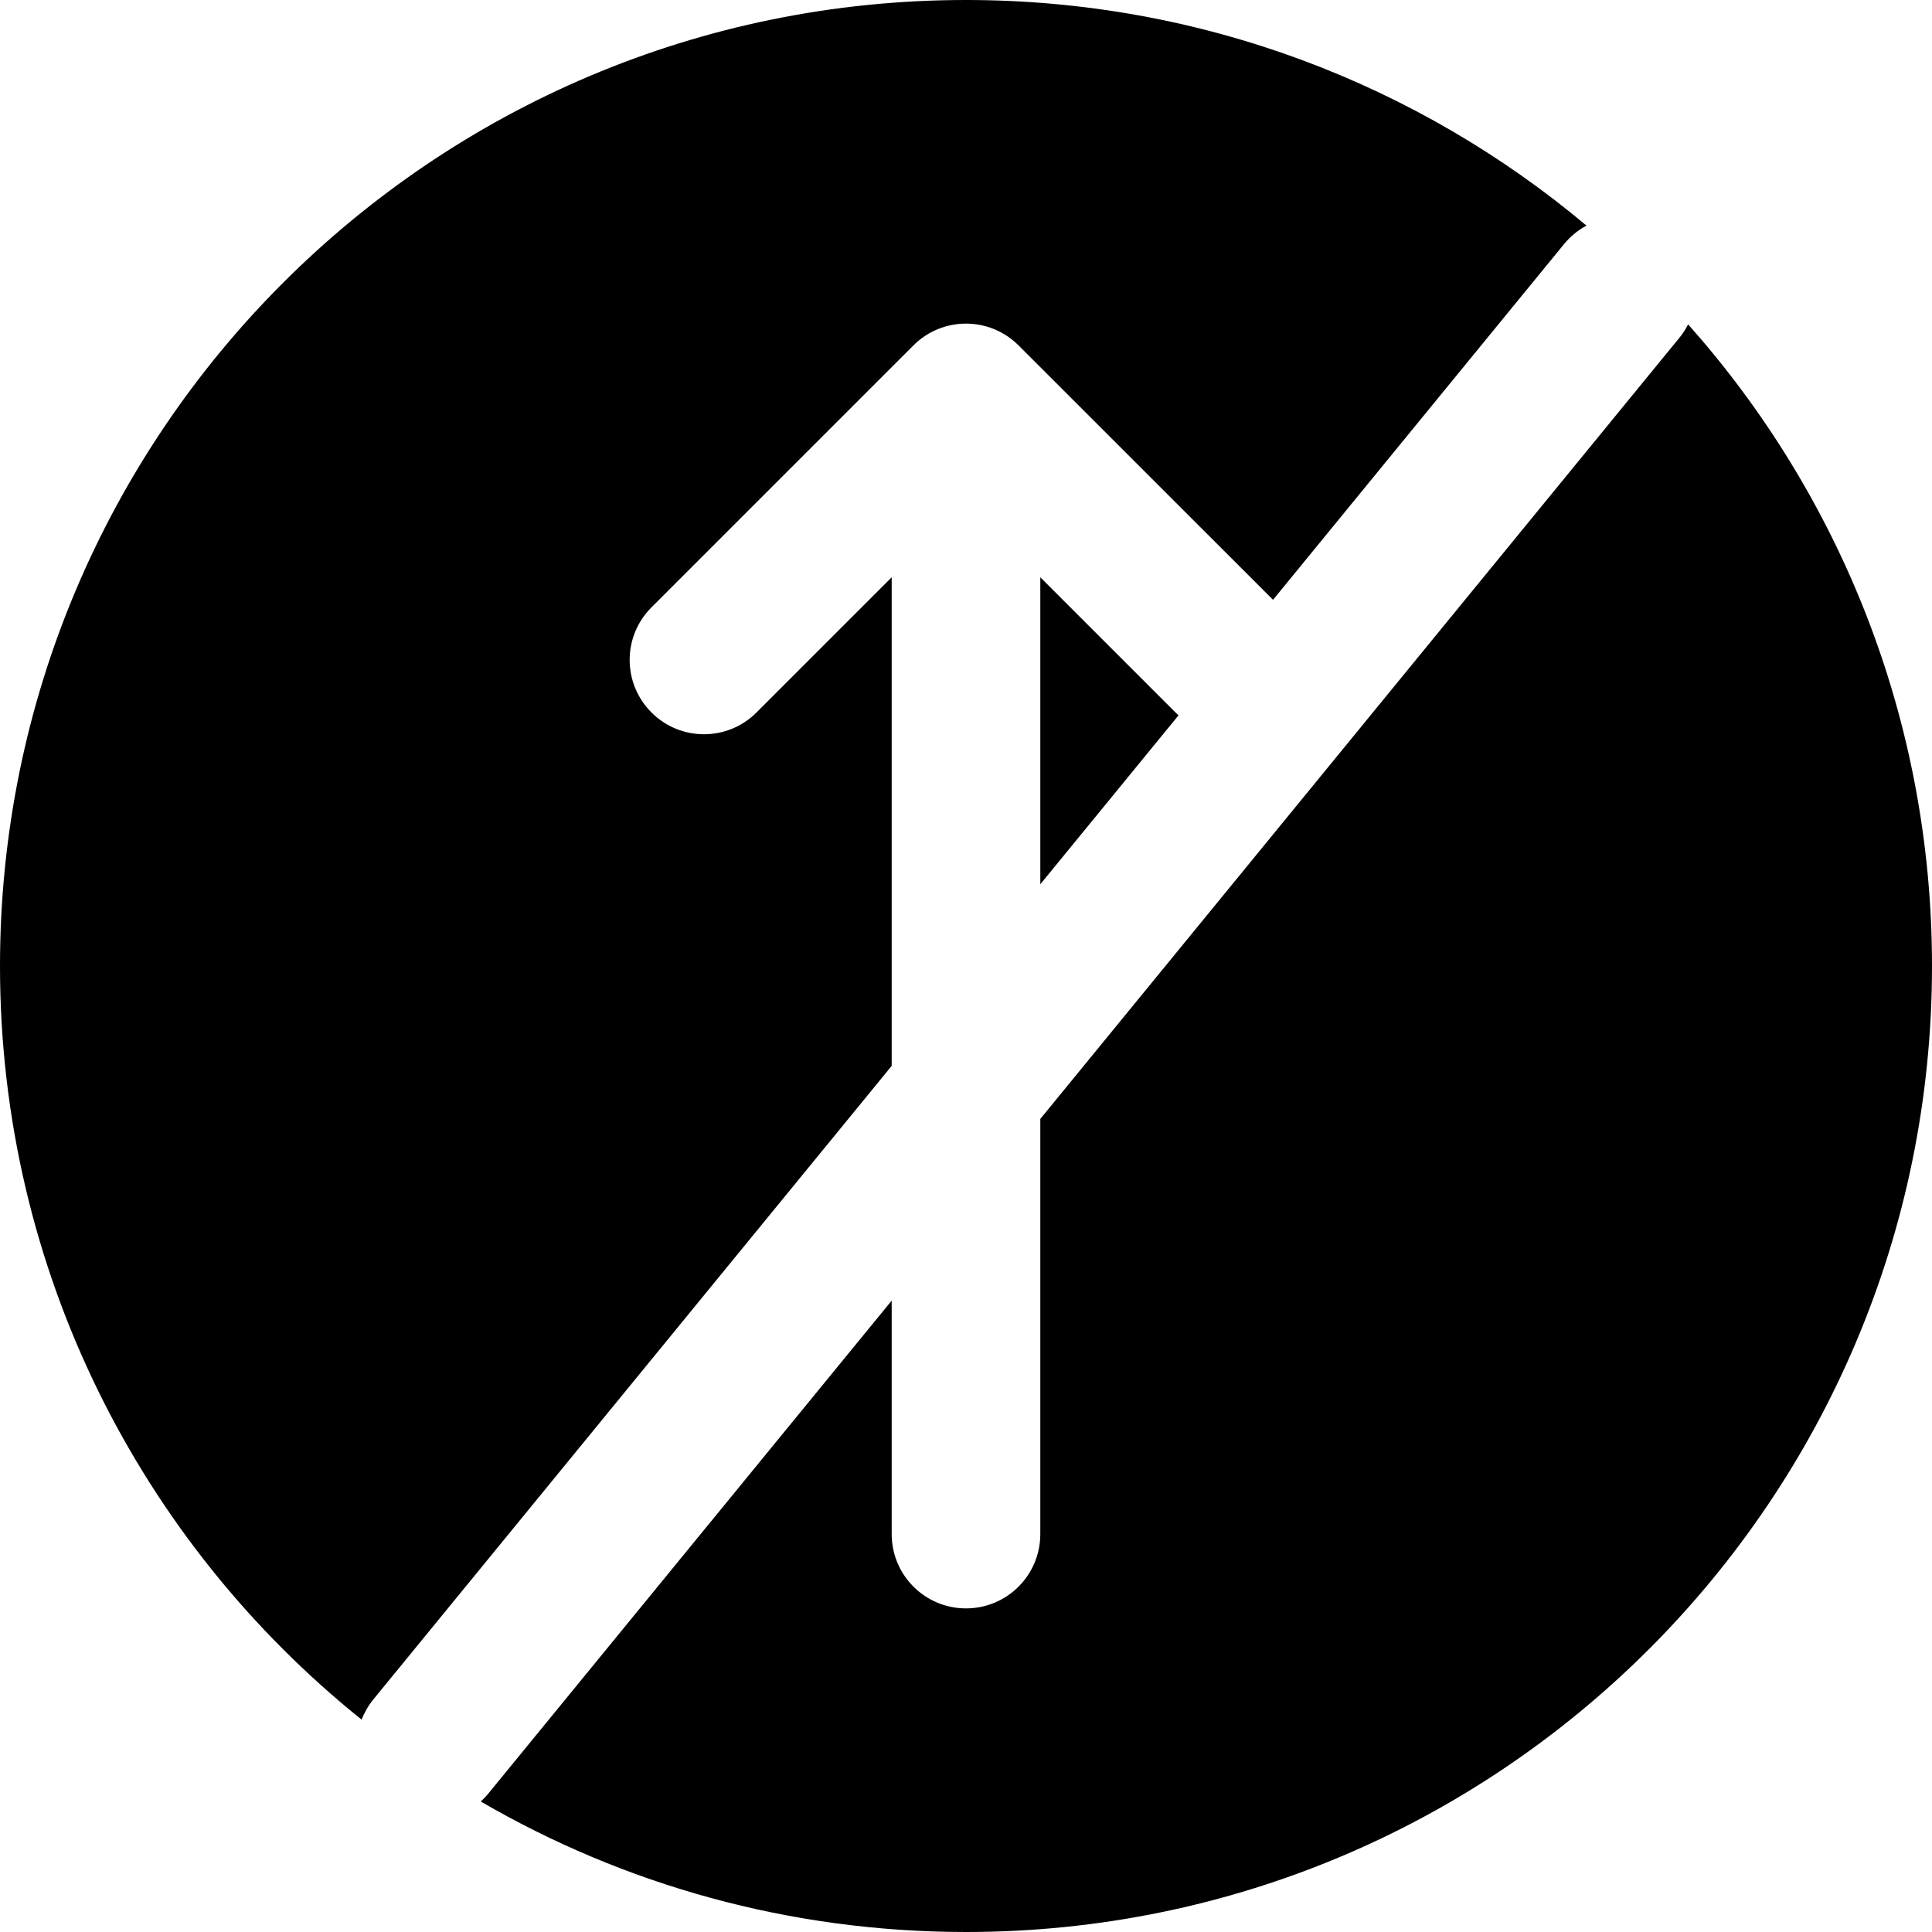
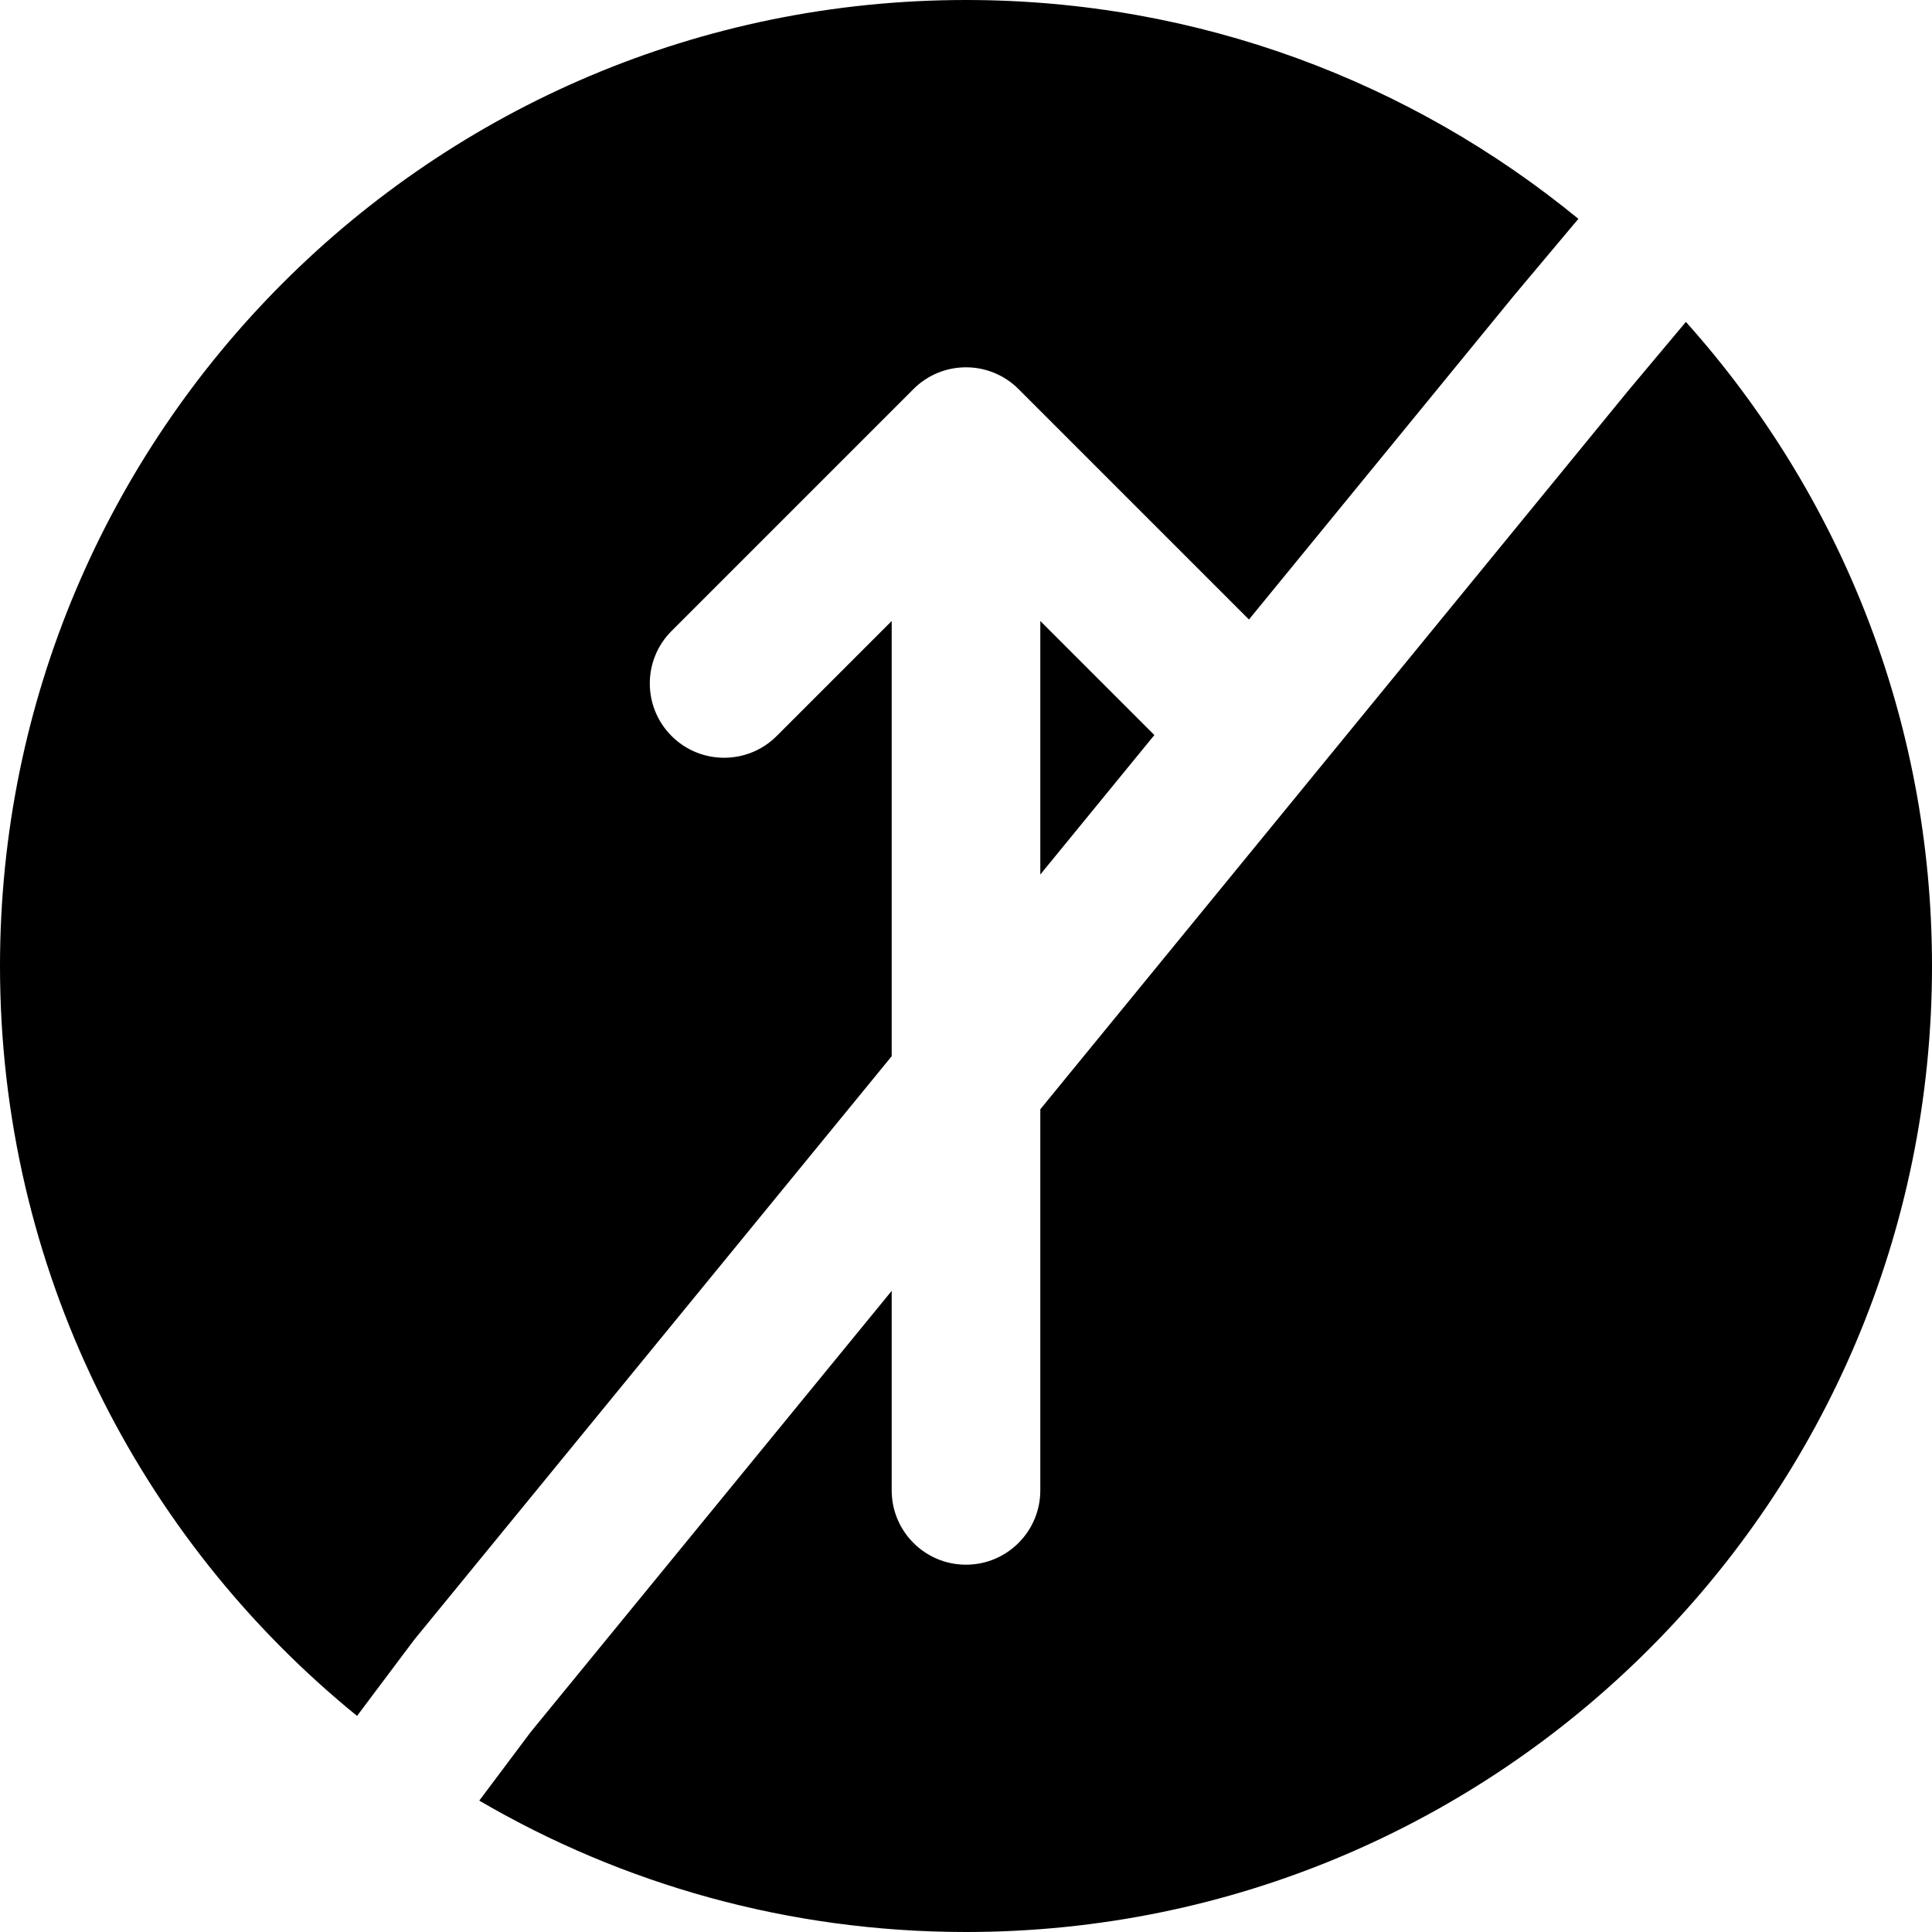
<svg xmlns="http://www.w3.org/2000/svg" width="26" height="26" viewBox="0 0 26 26" fill="none">
-   <path fill-rule="evenodd" clip-rule="evenodd" d="M13 26C20.18 26 26 20.18 26 13C26 9.686 24.76 6.661 22.718 4.365C22.685 4.43 22.645 4.492 22.597 4.55L14 15.058V20.645C14 21.198 13.552 21.645 13 21.645C12.448 21.645 12 21.198 12 20.645V17.503L6.574 24.134C6.542 24.174 6.507 24.21 6.47 24.244C8.389 25.36 10.62 26 13 26ZM4.866 23.142C4.904 23.045 4.957 22.953 5.026 22.868L12 14.344V7.769L10.181 9.588C9.79 9.979 9.157 9.979 8.767 9.588C8.376 9.197 8.376 8.564 8.767 8.174L12.293 4.648C12.48 4.46 12.735 4.355 13 4.355C13.265 4.355 13.519 4.46 13.707 4.648L17.132 8.072L21.049 3.284C21.135 3.179 21.238 3.096 21.35 3.036C19.091 1.141 16.179 0 13 0C5.82 0 0 5.82 0 13C0 17.102 1.899 20.759 4.866 23.142ZM15.86 9.627C15.846 9.614 15.832 9.601 15.819 9.588L14 7.769V11.9L15.86 9.627Z" fill="black" />
+   <path fill-rule="evenodd" clip-rule="evenodd" d="M0 13C0 5.82 5.82 0 13 0C16.128 0 18.998 1.105 21.241 2.945L20.378 3.973L16.808 8.337L13.707 5.236C13.519 5.048 13.265 4.943 13 4.943C12.735 4.943 12.48 5.048 12.293 5.236L9.038 8.491C8.647 8.881 8.647 9.514 9.038 9.905C9.428 10.295 10.062 10.295 10.452 9.905L12 8.357V14.214L5.58 22.06C5.571 22.071 5.562 22.082 5.554 22.094L4.805 23.092C1.873 20.709 0 17.073 0 13ZM6.45 24.232C8.374 25.356 10.612 26 13 26C20.18 26 26 20.18 26 13C26 9.67 24.748 6.632 22.688 4.332L21.915 5.254L14 14.928V20.057C14 20.609 13.552 21.057 13 21.057C12.448 21.057 12 20.609 12 20.057V17.372L7.141 23.31L6.45 24.232ZM15.535 9.892L14 11.769V8.357L15.535 9.892Z" fill="black" />
</svg>
